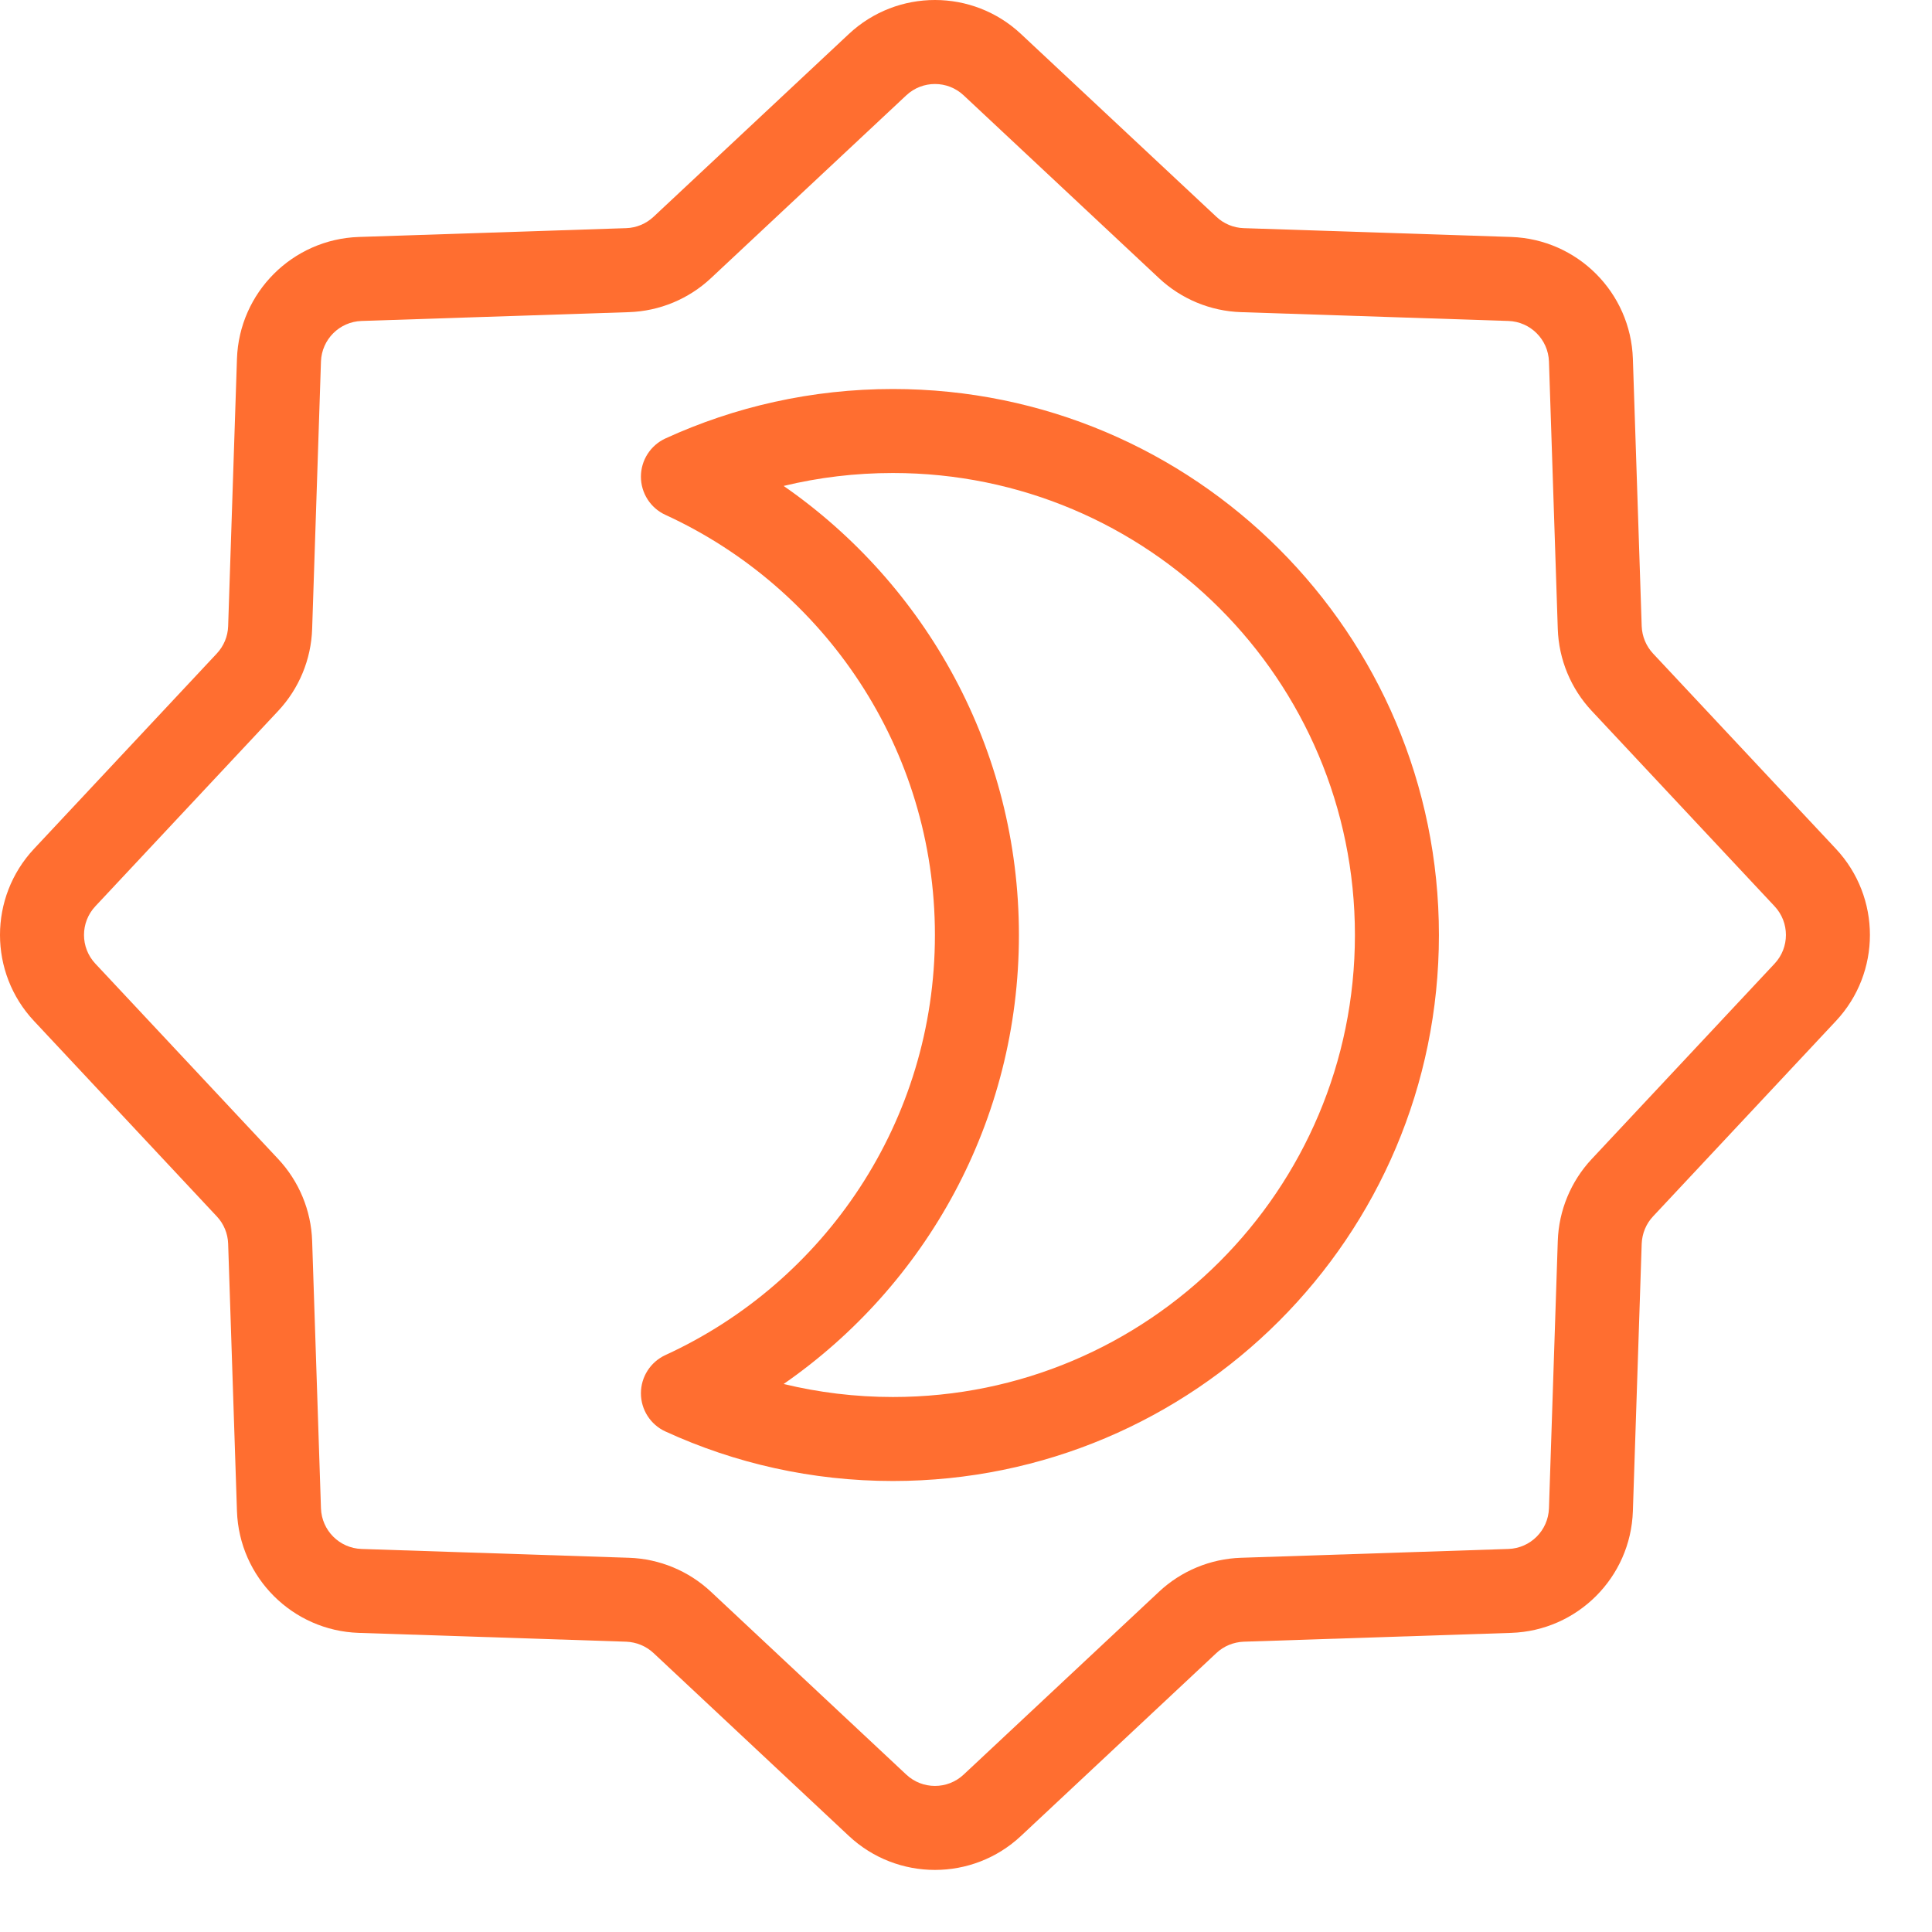
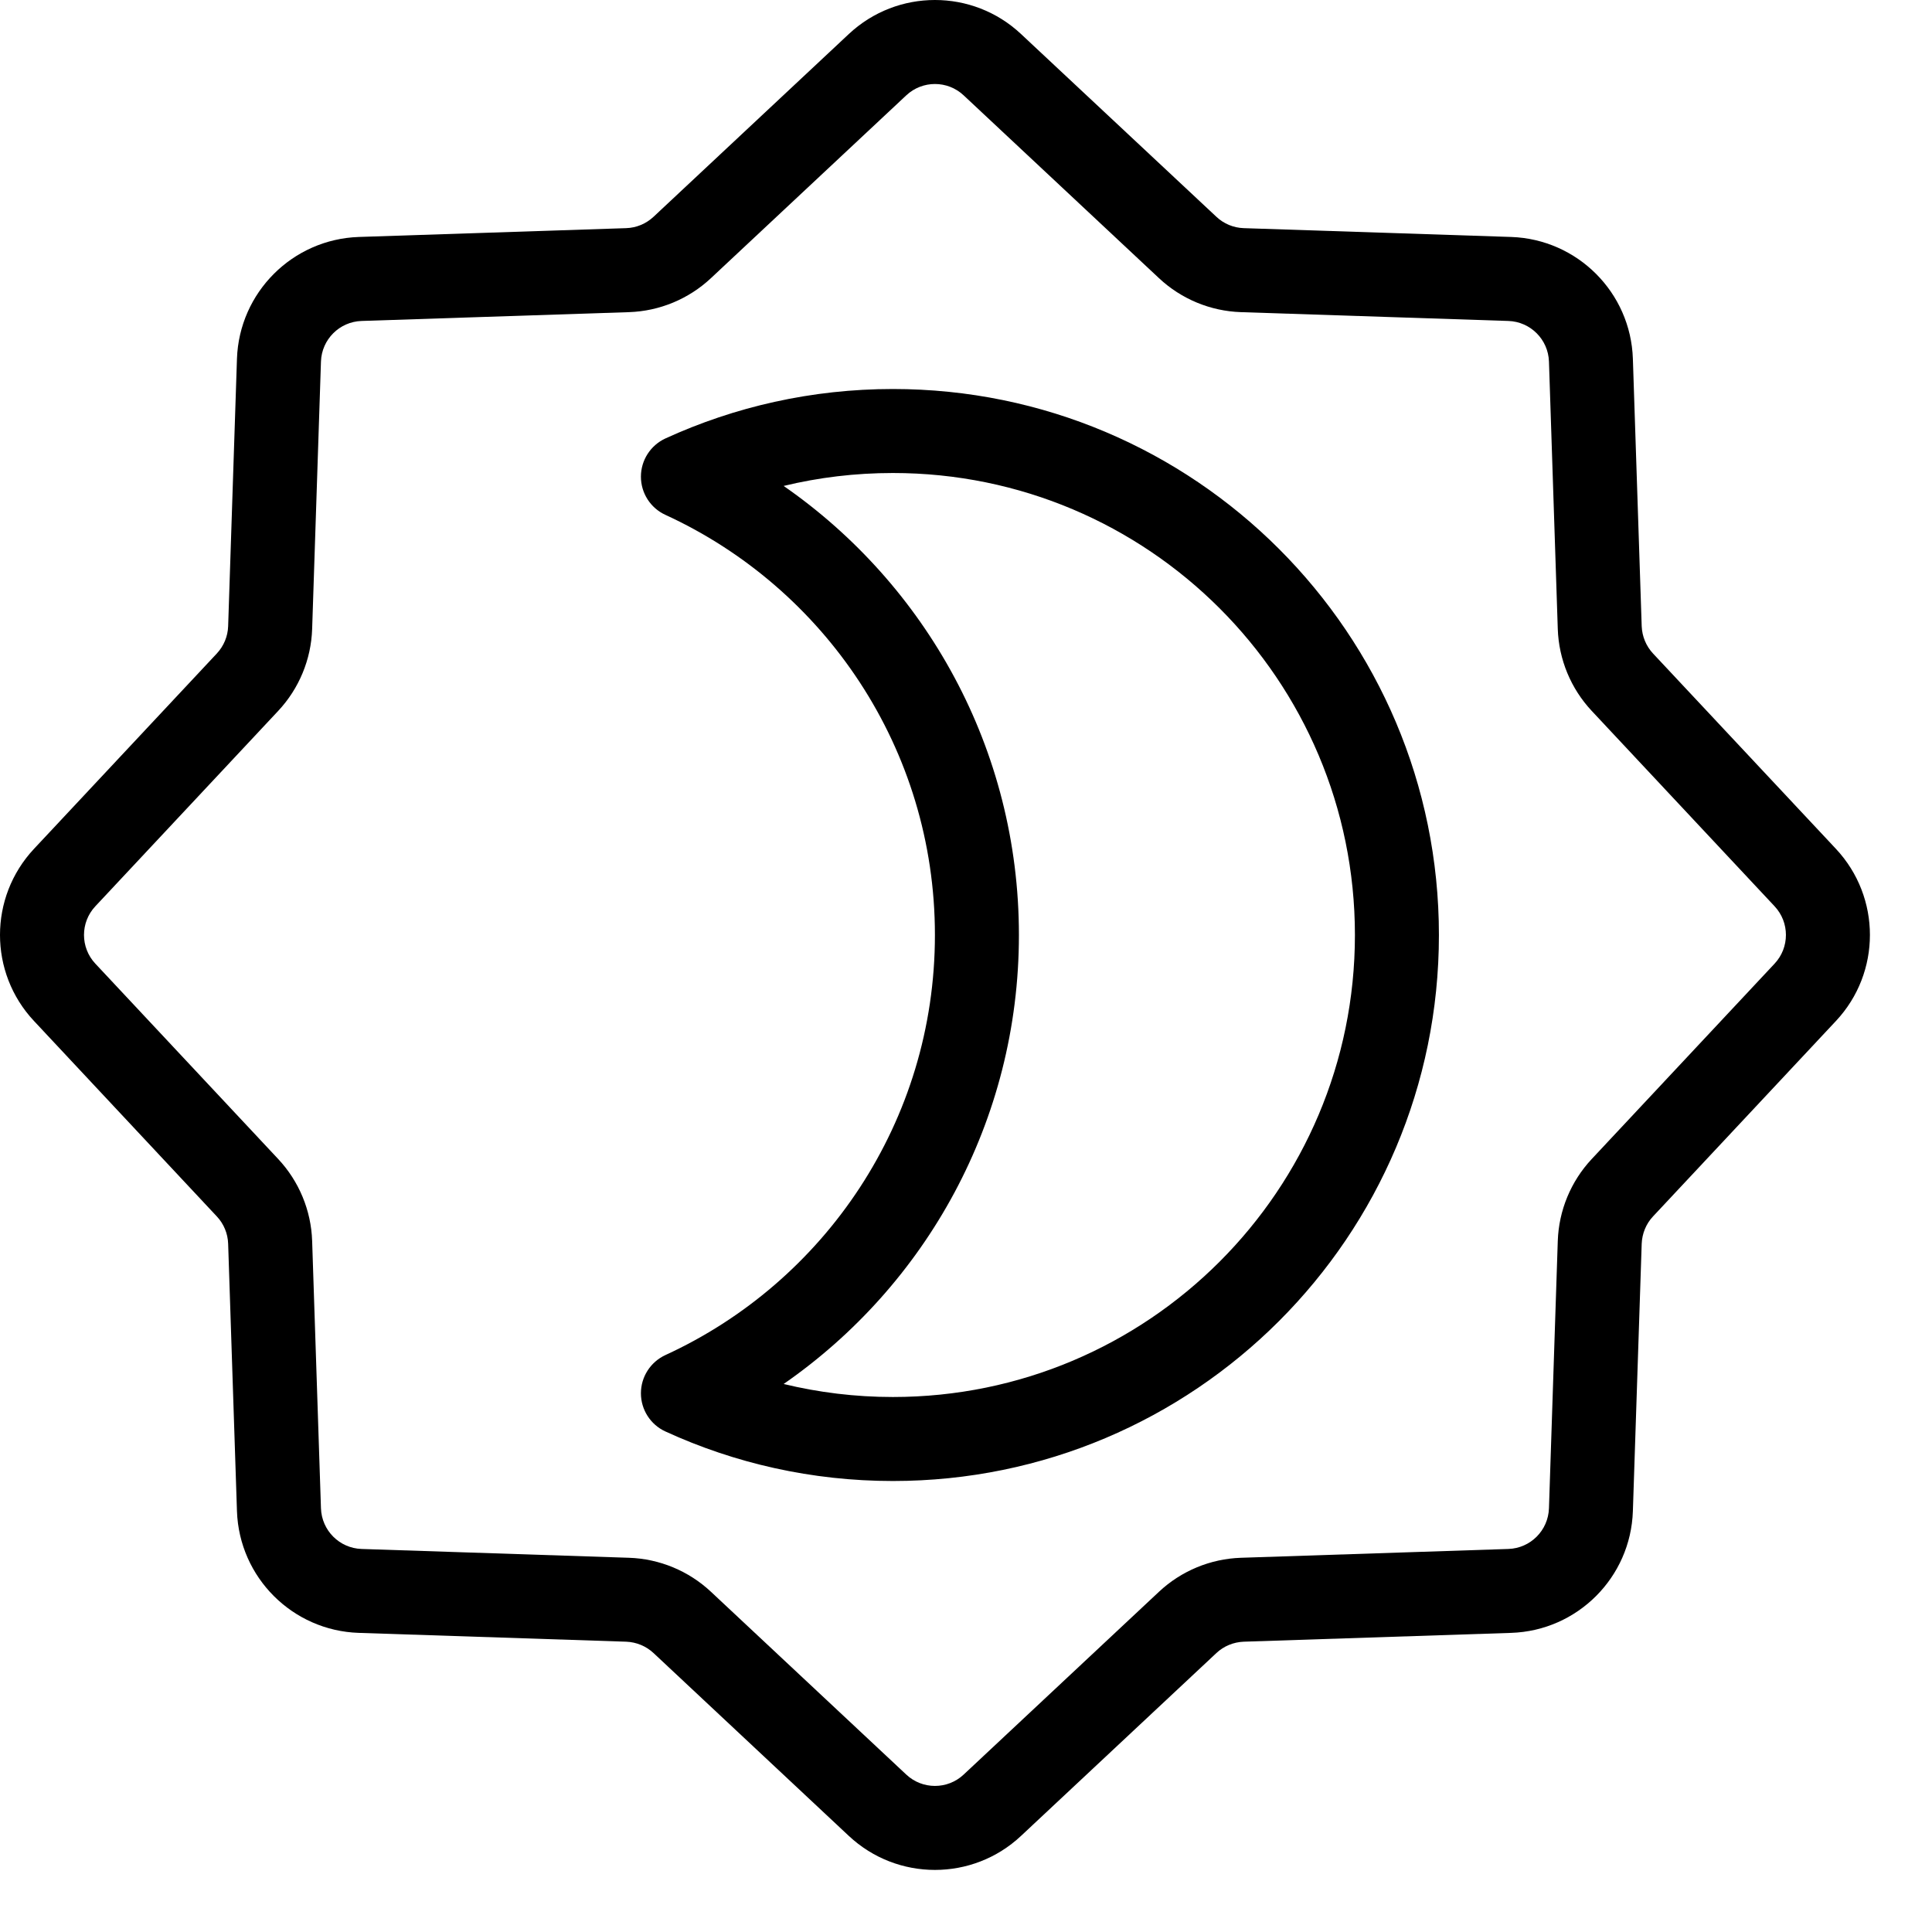
- <svg xmlns="http://www.w3.org/2000/svg" width="23" height="23" viewBox="0 0 23 23" fill="none">
-   <path fill-rule="evenodd" clip-rule="evenodd" d="M10.105 0.405C10.682 -0.135 11.579 -0.135 12.155 0.405L14.481 2.581C14.569 2.664 14.685 2.712 14.806 2.716L17.99 2.821C18.779 2.848 19.413 3.482 19.439 4.271L19.544 7.455C19.549 7.576 19.596 7.691 19.679 7.78L21.856 10.105C22.396 10.682 22.396 11.579 21.856 12.155L19.679 14.481C19.596 14.569 19.549 14.685 19.544 14.806L19.439 17.99C19.413 18.779 18.779 19.413 17.99 19.439L14.806 19.544C14.685 19.549 14.569 19.596 14.481 19.679L12.155 21.856C11.579 22.396 10.682 22.396 10.105 21.856L7.78 19.679C7.691 19.596 7.576 19.549 7.455 19.544L4.271 19.439C3.482 19.413 2.848 18.779 2.821 17.99L2.716 14.806C2.712 14.685 2.664 14.569 2.581 14.481L0.405 12.155C-0.135 11.579 -0.135 10.682 0.405 10.105L2.581 7.78C2.664 7.691 2.712 7.576 2.716 7.455L2.821 4.271C2.848 3.482 3.482 2.848 4.271 2.821L7.455 2.716C7.576 2.712 7.691 2.664 7.78 2.581L10.105 0.405ZM11.472 1.135C11.28 0.955 10.981 0.955 10.789 1.135L8.463 3.312C8.198 3.56 7.851 3.704 7.488 3.716L4.304 3.821C4.041 3.83 3.83 4.041 3.821 4.304L3.716 7.488C3.704 7.851 3.56 8.198 3.312 8.463L1.135 10.789C0.955 10.981 0.955 11.28 1.135 11.472L3.312 13.798C3.56 14.063 3.704 14.41 3.716 14.773L3.821 17.956C3.83 18.22 4.041 18.431 4.304 18.44L7.488 18.545C7.851 18.557 8.198 18.701 8.463 18.949L10.789 21.126C10.981 21.306 11.28 21.306 11.472 21.126L13.798 18.949C14.063 18.701 14.41 18.557 14.773 18.545L17.957 18.44C18.22 18.431 18.431 18.22 18.44 17.956L18.545 14.773C18.557 14.41 18.701 14.063 18.949 13.798L21.126 11.472C21.306 11.28 21.306 10.981 21.126 10.789L18.949 8.463C18.701 8.198 18.557 7.851 18.545 7.488L18.44 4.304C18.431 4.041 18.22 3.83 17.957 3.821L14.773 3.716C14.41 3.704 14.063 3.56 13.798 3.312L11.472 1.135Z" fill="#FF6E30" />
-   <path fill-rule="evenodd" clip-rule="evenodd" d="M9.329 5.785C11.021 6.959 12.13 8.915 12.13 11.131C12.13 13.347 11.021 15.303 9.329 16.476C9.746 16.577 10.181 16.631 10.63 16.631C13.668 16.631 16.13 14.168 16.13 11.131C16.13 8.093 13.668 5.631 10.63 5.631C10.181 5.631 9.746 5.684 9.329 5.785ZM7.921 5.22C8.746 4.842 9.664 4.631 10.63 4.631C14.22 4.631 17.13 7.541 17.13 11.131C17.13 14.721 14.22 17.631 10.63 17.631C9.664 17.631 8.746 17.42 7.921 17.041C7.744 16.96 7.63 16.782 7.63 16.587C7.63 16.391 7.744 16.214 7.921 16.132C9.816 15.263 11.13 13.35 11.13 11.131C11.13 8.912 9.816 6.999 7.921 6.129C7.744 6.048 7.63 5.87 7.63 5.675C7.63 5.479 7.744 5.302 7.921 5.22Z" fill="#FF6E30" />
+ <svg xmlns="http://www.w3.org/2000/svg" width="23" height="23" viewBox="0 0 23 23">
+   <path fill-rule="evenodd" clip-rule="evenodd" d="M10.105 0.405C10.682 -0.135 11.579 -0.135 12.155 0.405L14.481 2.581C14.569 2.664 14.685 2.712 14.806 2.716L17.99 2.821C18.779 2.848 19.413 3.482 19.439 4.271L19.544 7.455C19.549 7.576 19.596 7.691 19.679 7.78L21.856 10.105C22.396 10.682 22.396 11.579 21.856 12.155L19.679 14.481C19.596 14.569 19.549 14.685 19.544 14.806L19.439 17.99C19.413 18.779 18.779 19.413 17.99 19.439L14.806 19.544C14.685 19.549 14.569 19.596 14.481 19.679L12.155 21.856C11.579 22.396 10.682 22.396 10.105 21.856L7.78 19.679C7.691 19.596 7.576 19.549 7.455 19.544L4.271 19.439C3.482 19.413 2.848 18.779 2.821 17.99L2.716 14.806C2.712 14.685 2.664 14.569 2.581 14.481L0.405 12.155C-0.135 11.579 -0.135 10.682 0.405 10.105L2.581 7.78C2.664 7.691 2.712 7.576 2.716 7.455L2.821 4.271C2.848 3.482 3.482 2.848 4.271 2.821L7.455 2.716C7.576 2.712 7.691 2.664 7.78 2.581L10.105 0.405ZM11.472 1.135C11.28 0.955 10.981 0.955 10.789 1.135L8.463 3.312C8.198 3.56 7.851 3.704 7.488 3.716L4.304 3.821C4.041 3.83 3.83 4.041 3.821 4.304L3.716 7.488C3.704 7.851 3.56 8.198 3.312 8.463L1.135 10.789C0.955 10.981 0.955 11.28 1.135 11.472L3.312 13.798C3.56 14.063 3.704 14.41 3.716 14.773L3.821 17.956C3.83 18.22 4.041 18.431 4.304 18.44L7.488 18.545C7.851 18.557 8.198 18.701 8.463 18.949L10.789 21.126C10.981 21.306 11.28 21.306 11.472 21.126L13.798 18.949C14.063 18.701 14.41 18.557 14.773 18.545L17.957 18.44C18.22 18.431 18.431 18.22 18.44 17.956L18.545 14.773C18.557 14.41 18.701 14.063 18.949 13.798L21.126 11.472C21.306 11.28 21.306 10.981 21.126 10.789L18.949 8.463C18.701 8.198 18.557 7.851 18.545 7.488L18.44 4.304C18.431 4.041 18.22 3.83 17.957 3.821L14.773 3.716C14.41 3.704 14.063 3.56 13.798 3.312L11.472 1.135Z" />
+   <path fill-rule="evenodd" clip-rule="evenodd" d="M9.329 5.785C11.021 6.959 12.13 8.915 12.13 11.131C12.13 13.347 11.021 15.303 9.329 16.476C9.746 16.577 10.181 16.631 10.63 16.631C13.668 16.631 16.13 14.168 16.13 11.131C16.13 8.093 13.668 5.631 10.63 5.631C10.181 5.631 9.746 5.684 9.329 5.785ZM7.921 5.22C8.746 4.842 9.664 4.631 10.63 4.631C14.22 4.631 17.13 7.541 17.13 11.131C17.13 14.721 14.22 17.631 10.63 17.631C9.664 17.631 8.746 17.42 7.921 17.041C7.744 16.96 7.63 16.782 7.63 16.587C7.63 16.391 7.744 16.214 7.921 16.132C9.816 15.263 11.13 13.35 11.13 11.131C11.13 8.912 9.816 6.999 7.921 6.129C7.744 6.048 7.63 5.87 7.63 5.675C7.63 5.479 7.744 5.302 7.921 5.22Z" />
</svg>
